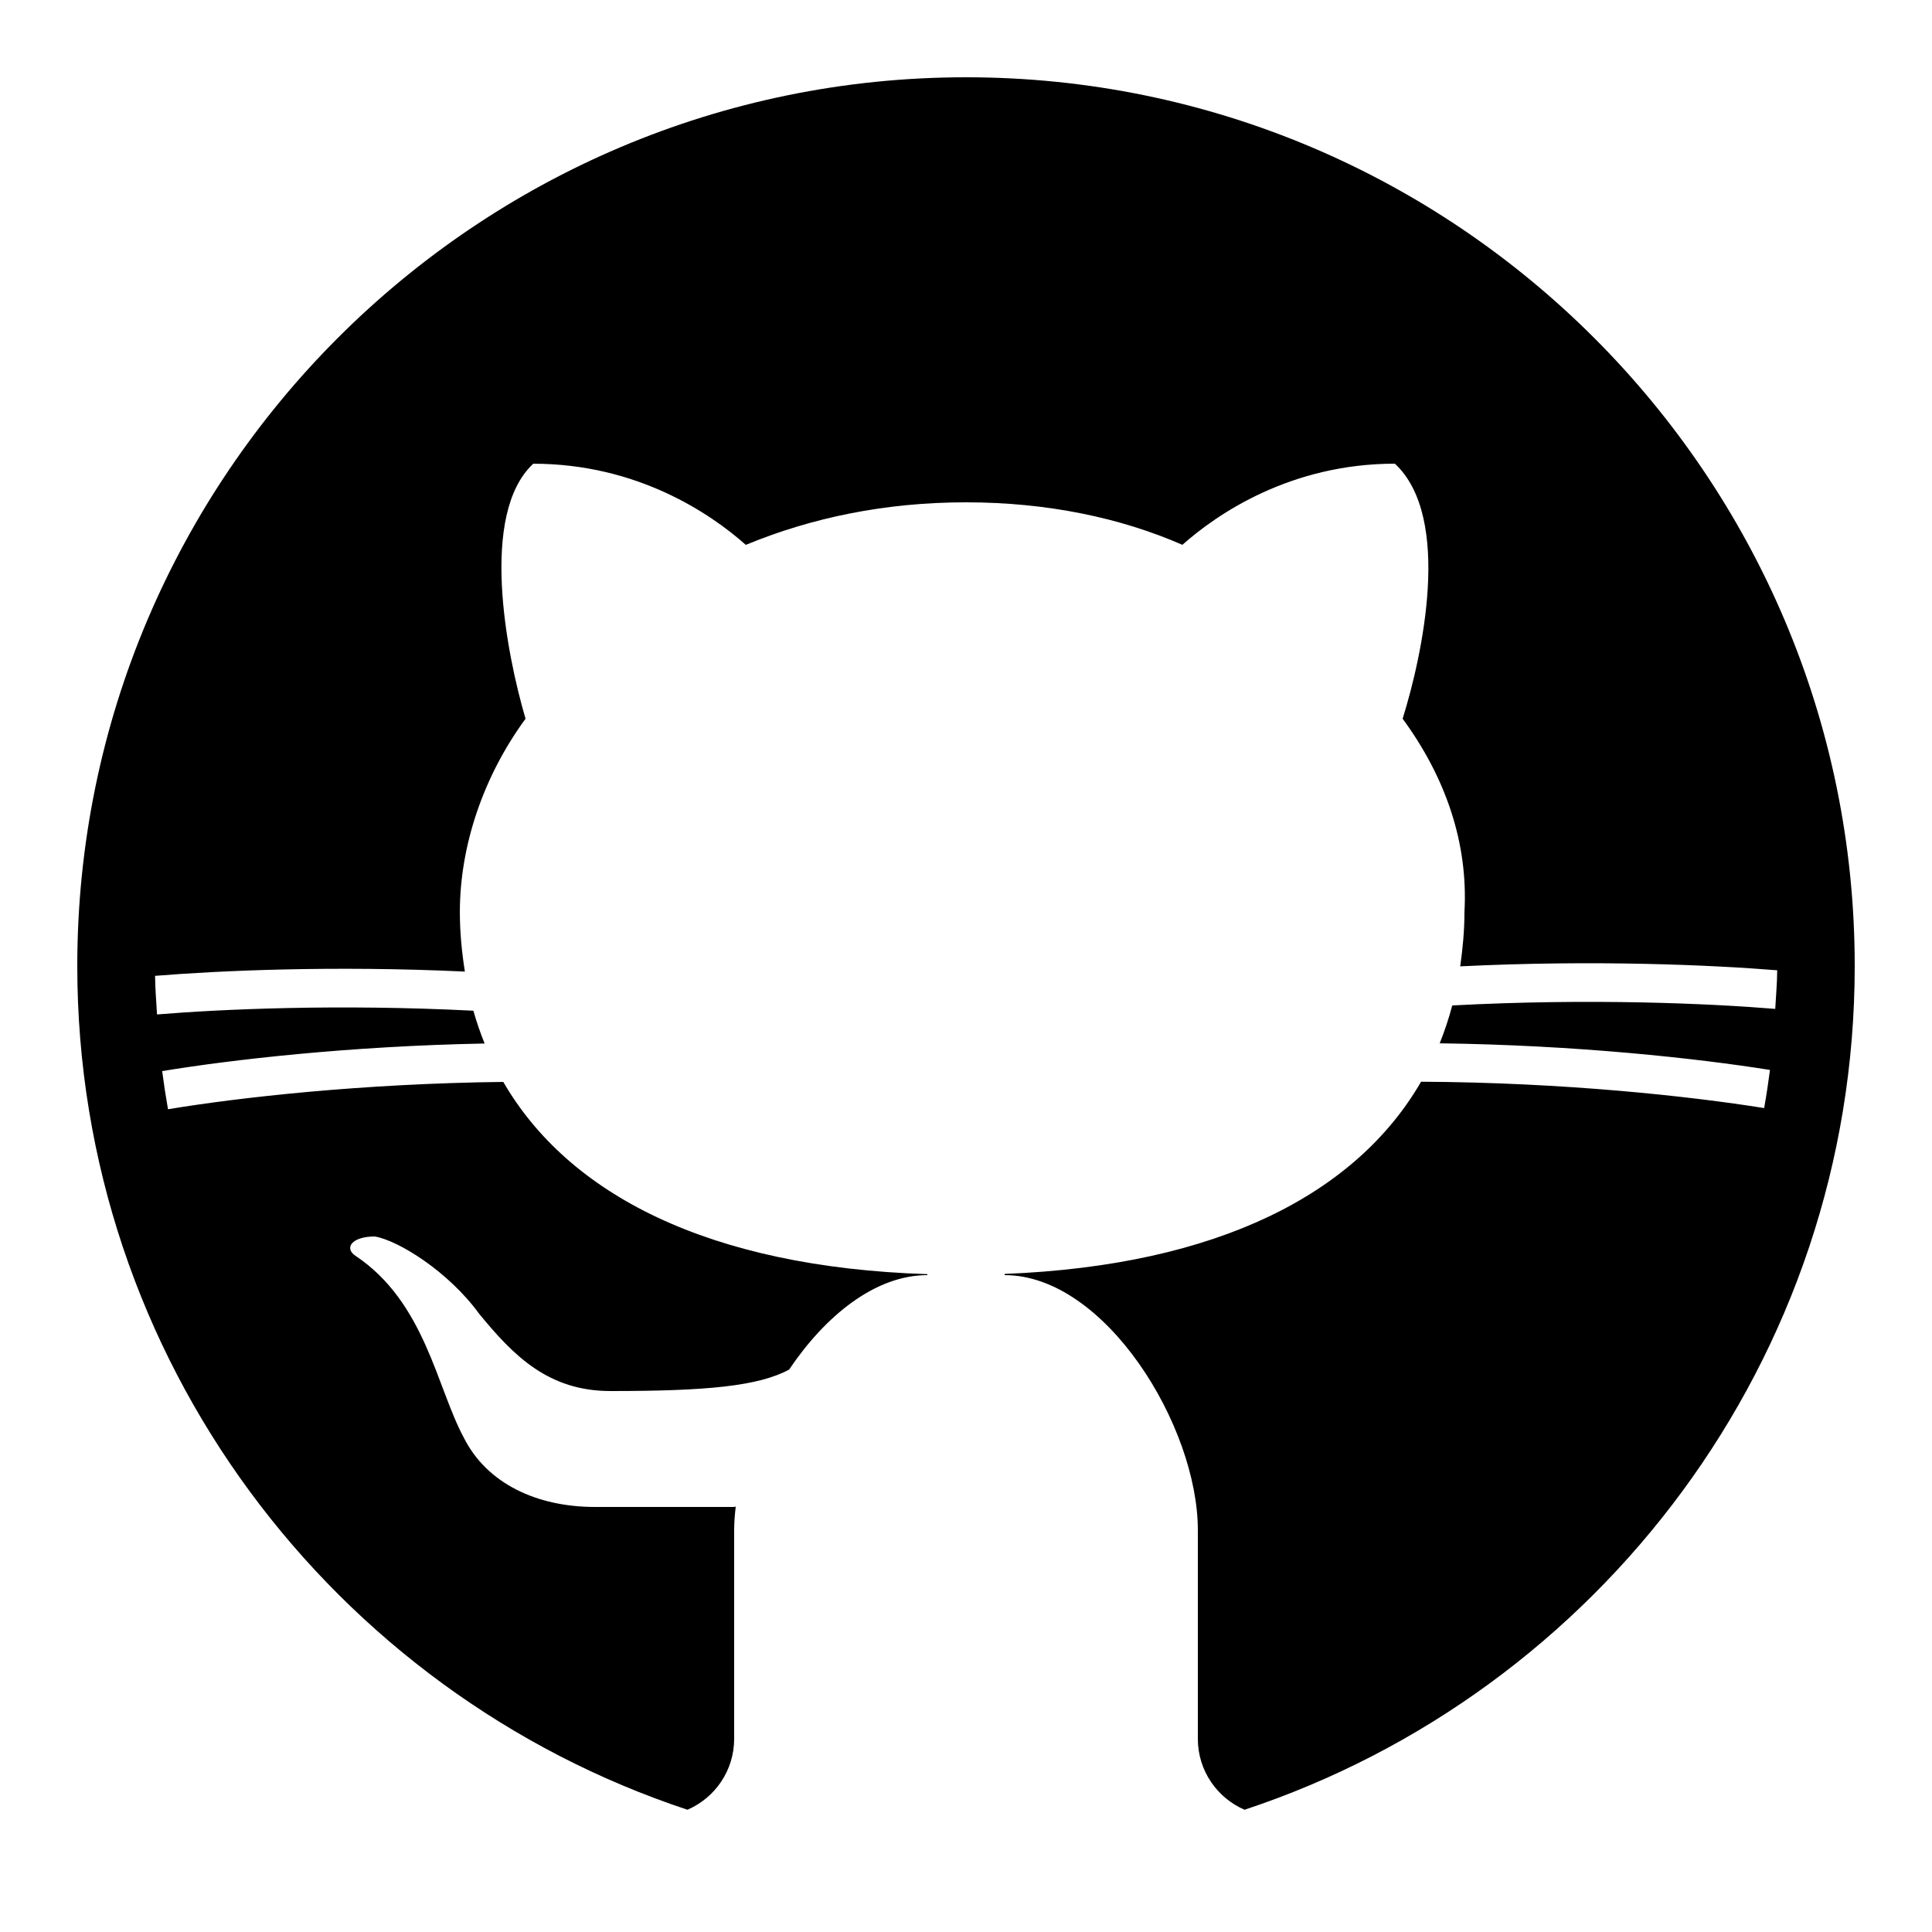
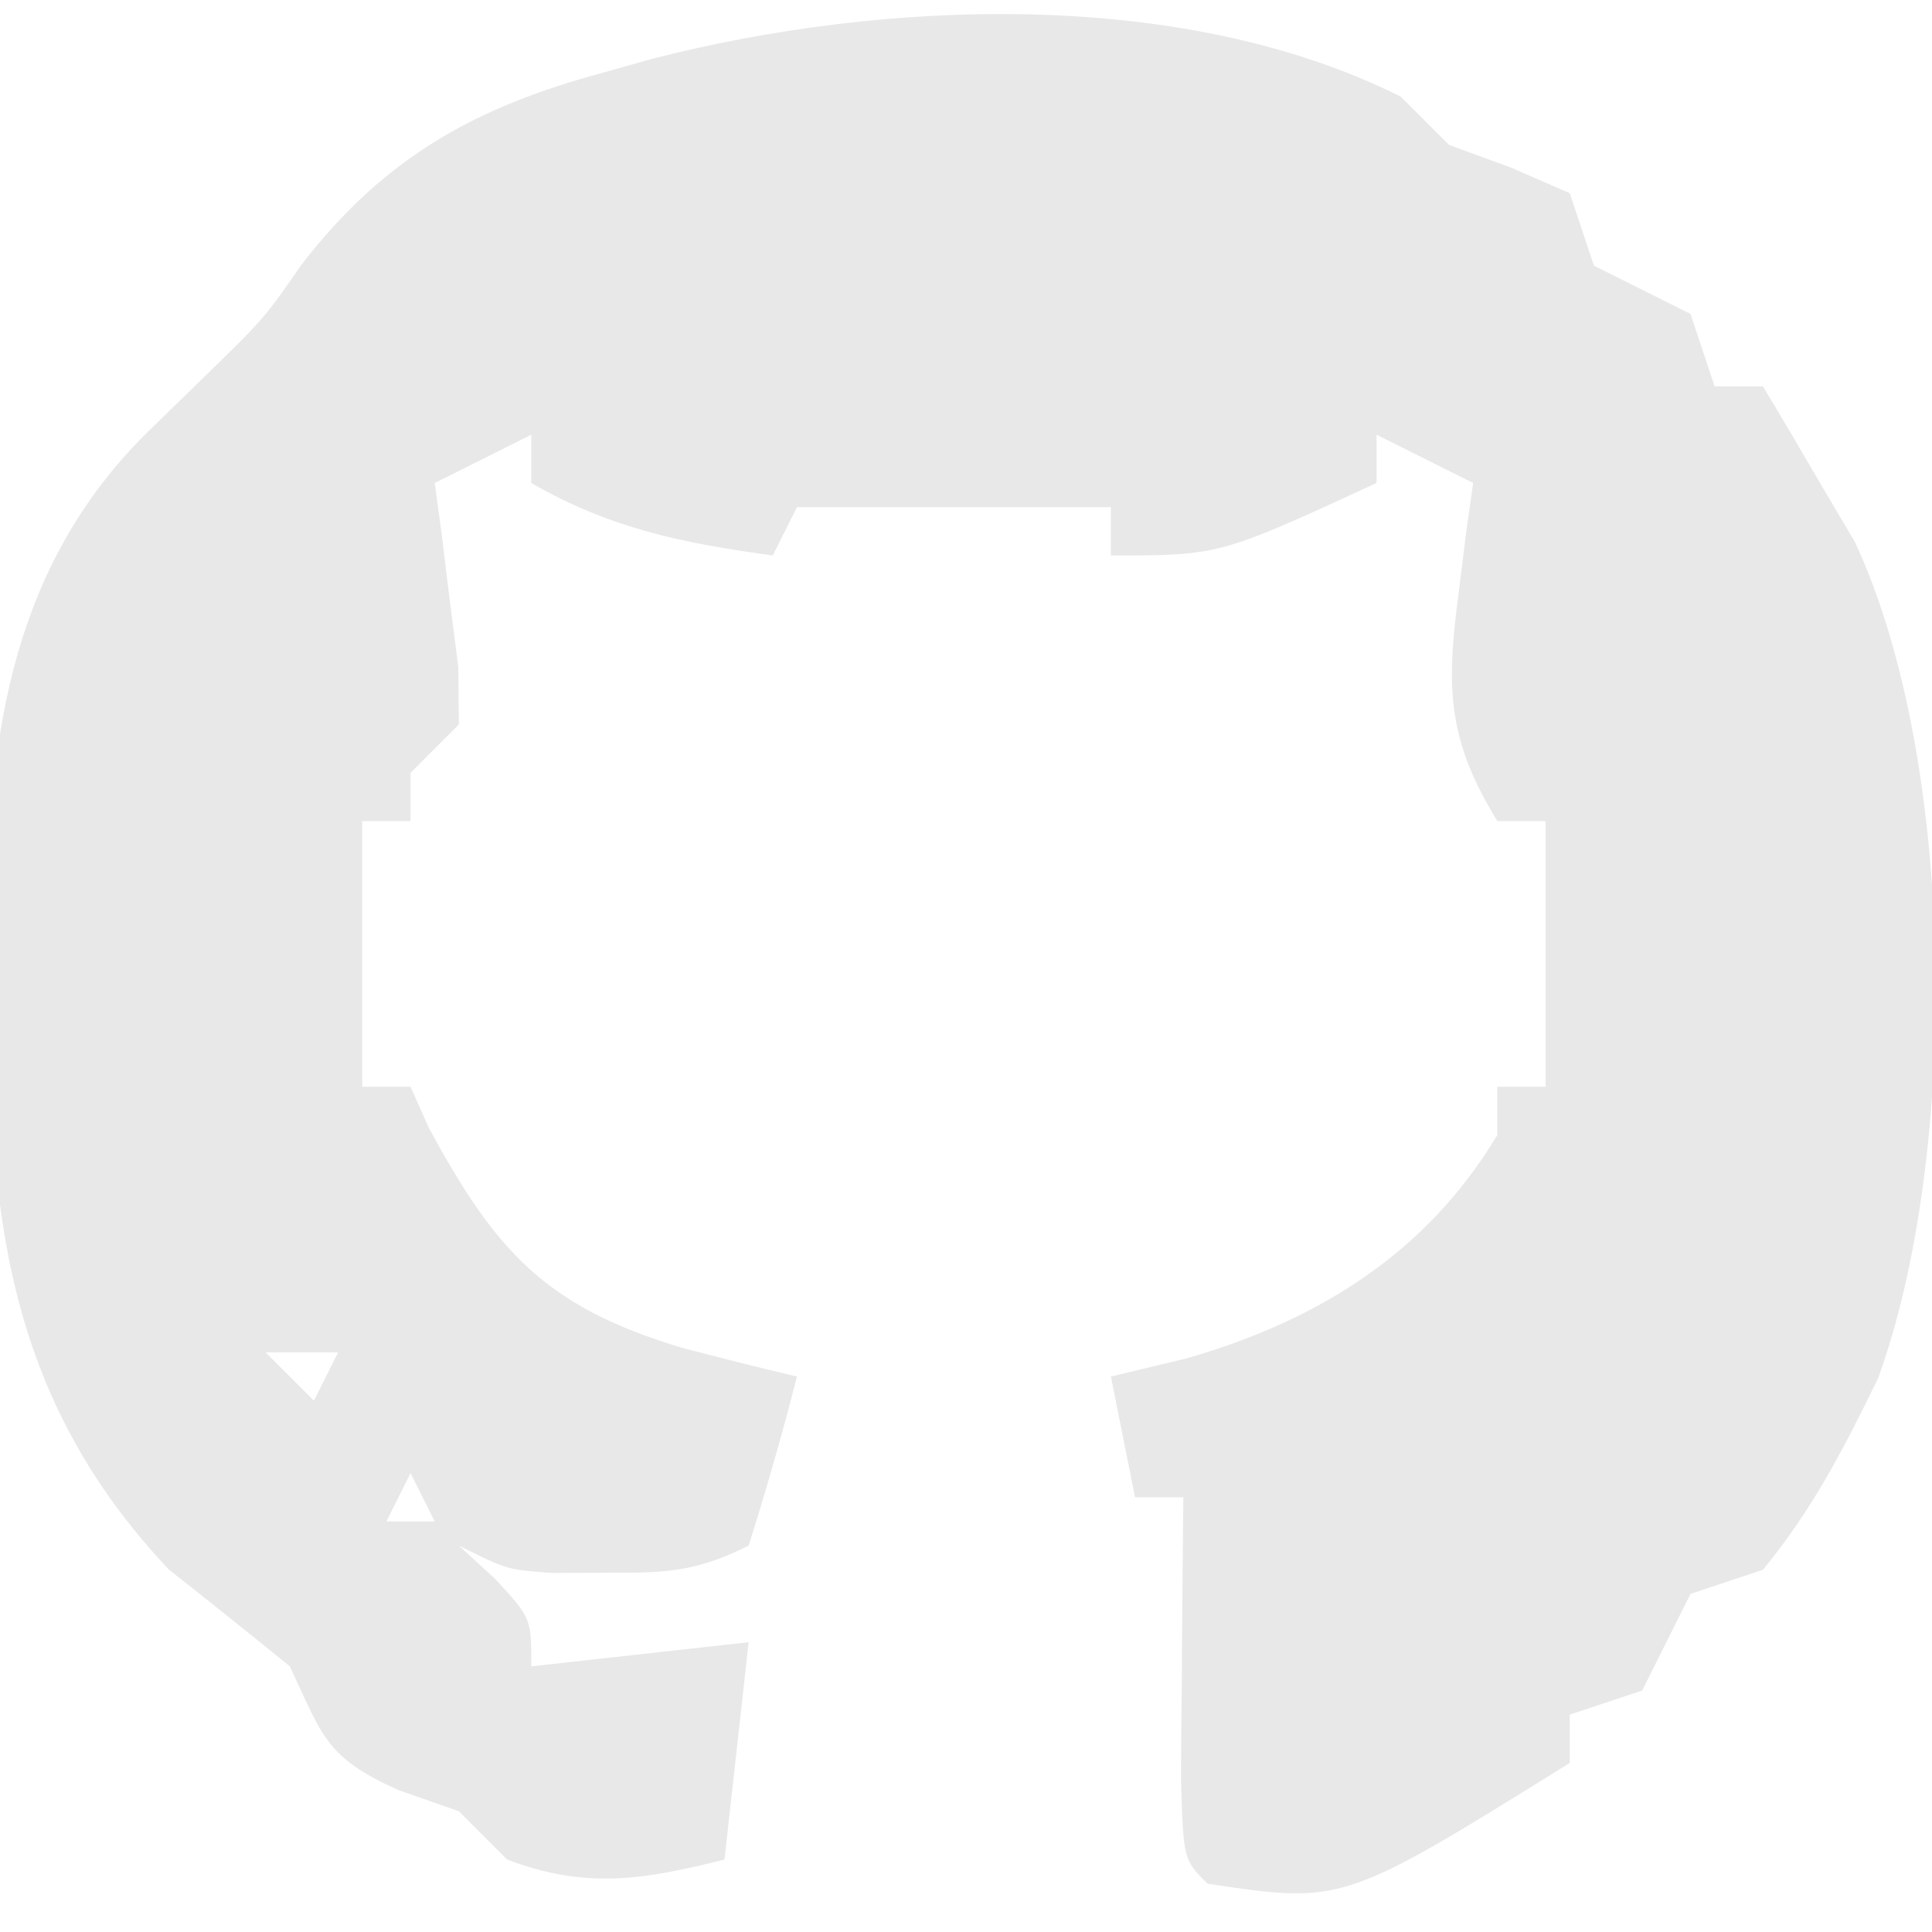
- <svg xmlns="http://www.w3.org/2000/svg" viewBox="0 0 50 50" width="50px" height="50px">
-   <path d="M17.791,46.836C18.502,46.53,19,45.823,19,45v-5.4c0-0.197,0.016-0.402,0.041-0.61C19.027,38.994,19.014,38.997,19,39 c0,0-3,0-3.6,0c-1.5,0-2.8-0.6-3.4-1.8c-0.7-1.3-1-3.5-2.8-4.7C8.9,32.3,9.1,32,9.7,32c0.6,0.1,1.9,0.9,2.7,2c0.9,1.1,1.8,2,3.4,2 c2.487,0,3.82-0.125,4.622-0.555C21.356,34.056,22.649,33,24,33v-0.025c-5.668-0.182-9.289-2.066-10.975-4.975 c-3.665,0.042-6.856,0.405-8.677,0.707c-0.058-0.327-0.108-0.656-0.151-0.987c1.797-0.296,4.843-0.647,8.345-0.714 c-0.112-0.276-0.209-0.559-0.291-0.849c-3.511-0.178-6.541-0.039-8.187,0.097c-0.02-0.332-0.047-0.663-0.051-0.999 c1.649-0.135,4.597-0.27,8.018-0.111c-0.079-0.5-0.13-1.011-0.13-1.543c0-1.7,0.6-3.5,1.7-5c-0.5-1.7-1.2-5.3,0.2-6.6 c2.7,0,4.6,1.3,5.5,2.1C21,13.4,22.9,13,25,13s4,0.4,5.6,1.1c0.9-0.8,2.8-2.1,5.5-2.1c1.5,1.4,0.7,5,0.2,6.6c1.1,1.5,1.7,3.2,1.6,5 c0,0.484-0.045,0.951-0.11,1.409c3.499-0.172,6.527-0.034,8.204,0.102c-0.002,0.337-0.033,0.666-0.051,0.999 c-1.671-0.138-4.775-0.28-8.359-0.089c-0.089,0.336-0.197,0.663-0.325,0.98c3.546,0.046,6.665,0.389,8.548,0.689 c-0.043,0.332-0.093,0.661-0.151,0.987c-1.912-0.306-5.171-0.664-8.879-0.682C35.112,30.873,31.557,32.75,26,32.969V33 c2.6,0,5,3.9,5,6.6V45c0,0.823,0.498,1.53,1.209,1.836C41.37,43.804,48,35.164,48,25C48,12.318,37.683,2,25,2S2,12.318,2,25 C2,35.164,8.63,43.804,17.791,46.836z" />
+ <svg xmlns="http://www.w3.org/2000/svg" version="1.1" width="80" height="80">
+   <path d="M0 0 C0.66 0.66 1.32 1.32 2 2 C3.268 2.464 3.268 2.464 4.562 2.938 C5.367 3.288 6.171 3.639 7 4 C7.495 5.485 7.495 5.485 8 7 C8.99 7.495 8.99 7.495 10 8 C10.99 8.495 10.99 8.495 12 9 C12.495 10.485 12.495 10.485 13 12 C13.66 12 14.32 12 15 12 C15.824 13.368 16.634 14.745 17.438 16.125 C17.89 16.891 18.342 17.656 18.809 18.445 C23.017 27.469 23.155 43.748 19.766 53.074 C18.356 55.968 17.046 58.517 15 61 C13.515 61.495 13.515 61.495 12 62 C11.67 62.66 11.34 63.32 11 64 C10.67 64.66 10.34 65.32 10 66 C8.515 66.495 8.515 66.495 7 67 C7 67.66 7 68.32 7 69 C-2.388 74.842 -2.388 74.842 -8 74 C-9 73 -9 73 -9.098 69.621 C-9.091 68.227 -9.079 66.832 -9.062 65.438 C-9.058 64.727 -9.053 64.016 -9.049 63.283 C-9.037 61.522 -9.019 59.761 -9 58 C-9.66 58 -10.32 58 -11 58 C-11.33 56.35 -11.66 54.7 -12 53 C-10.969 52.752 -9.938 52.505 -8.875 52.25 C-3.447 50.69 1.049 47.919 4 43 C4 42.34 4 41.68 4 41 C4.66 41 5.32 41 6 41 C6 37.37 6 33.74 6 30 C5.34 30 4.68 30 4 30 C1.971 26.685 1.873 24.568 2.375 20.75 C2.486 19.858 2.597 18.966 2.711 18.047 C2.806 17.371 2.902 16.696 3 16 C1.68 15.34 0.36 14.68 -1 14 C-1 14.66 -1 15.32 -1 16 C-7.5 19 -7.5 19 -12 19 C-12 18.34 -12 17.68 -12 17 C-16.29 17 -20.58 17 -25 17 C-25.33 17.66 -25.66 18.32 -26 19 C-29.719 18.493 -32.735 17.884 -36 16 C-36 15.34 -36 14.68 -36 14 C-37.98 14.99 -37.98 14.99 -40 16 C-39.905 16.699 -39.809 17.397 -39.711 18.117 C-39.6 19.027 -39.489 19.937 -39.375 20.875 C-39.201 22.232 -39.201 22.232 -39.023 23.617 C-39.016 24.404 -39.008 25.19 -39 26 C-39.66 26.66 -40.32 27.32 -41 28 C-41 28.66 -41 29.32 -41 30 C-41.66 30 -42.32 30 -43 30 C-43 33.63 -43 37.26 -43 41 C-42.34 41 -41.68 41 -41 41 C-40.752 41.557 -40.505 42.114 -40.25 42.688 C-37.474 47.823 -35.398 50.121 -29.75 51.812 C-28.171 52.225 -26.589 52.627 -25 53 C-25.599 55.352 -26.269 57.686 -27 60 C-29.245 61.123 -30.515 61.134 -33 61.125 C-34.052 61.129 -34.052 61.129 -35.125 61.133 C-37 61 -37 61 -39 60 C-38.505 60.454 -38.01 60.907 -37.5 61.375 C-36 63 -36 63 -36 65 C-31.545 64.505 -31.545 64.505 -27 64 C-27.33 66.97 -27.66 69.94 -28 73 C-31.35 73.838 -33.73 74.241 -37 73 C-37.66 72.34 -38.32 71.68 -39 71 C-39.825 70.711 -40.65 70.422 -41.5 70.125 C-44.527 68.763 -44.632 67.906 -46 65 C-47.654 63.651 -49.322 62.319 -51 61 C-57.799 53.801 -58.505 46.008 -58.438 36.562 C-58.457 35.577 -58.477 34.592 -58.498 33.576 C-58.493 26.24 -57.373 19.373 -52 14 C-51.196 13.216 -50.391 12.432 -49.562 11.625 C-47.063 9.19 -47.063 9.19 -45.5 6.938 C-42.076 2.515 -38.333 0.436 -33 -1 C-32.341 -1.186 -31.683 -1.371 -31.004 -1.562 C-21.411 -4.025 -9.055 -4.528 0 0 Z M-47 52 C-46.34 52.66 -45.68 53.32 -45 54 C-44.67 53.34 -44.34 52.68 -44 52 C-44.99 52 -45.98 52 -47 52 Z M-41 57 C-41.33 57.66 -41.66 58.32 -42 59 C-41.34 59 -40.68 59 -40 59 C-40.33 58.34 -40.66 57.68 -41 57 Z " fill="#E8E8E8" transform="translate(58,4)" />
+   <path d="" fill="#000000" transform="translate(0,0)" />
+   <path d="" fill="#000000" transform="translate(0,0)" />
+   <path d="" fill="#000000" transform="translate(0,0)" />
+   <path d="" fill="#000000" transform="translate(0,0)" />
+   <path d="" fill="#000000" transform="translate(0,0)" />
+   <path d="" fill="#000000" transform="translate(0,0)" />
+   <path d="" fill="#000000" transform="translate(0,0)" />
+   <path d="" fill="#000000" transform="translate(0,0)" />
+   <path d="" fill="#000000" transform="translate(0,0)" />
+   <path d="" fill="#000000" transform="translate(0,0)" />
+   <path d="" fill="#000000" transform="translate(0,0)" />
+   <path d="" fill="#000000" transform="translate(0,0)" />
+   <path d="" fill="#000000" transform="translate(0,0)" />
+   <path d="" fill="#000000" transform="translate(0,0)" />
+   <path d="" fill="#000000" transform="translate(0,0)" />
+   <path d="" fill="#000000" transform="translate(0,0)" />
+   <path d="" fill="#000000" transform="translate(0,0)" />
+   <path d="" fill="#000000" transform="translate(0,0)" />
+   <path d="" fill="#000000" transform="translate(0,0)" />
+   <path d="" fill="#000000" transform="translate(0,0)" />
+   <path d="" fill="#000000" transform="translate(0,0)" />
+   <path d="" fill="#000000" transform="translate(0,0)" />
+   <path d="" fill="#000000" transform="translate(0,0)" />
+   <path d="" fill="#000000" transform="translate(0,0)" />
+   <path d="" fill="#000000" transform="translate(0,0)" />
+   <path d="" fill="#000000" transform="translate(0,0)" />
+   <path d="" fill="#000000" transform="translate(0,0)" />
+   <path d="" fill="#000000" transform="translate(0,0)" />
+   <path d="" fill="#000000" transform="translate(0,0)" />
+   <path d="" fill="#000000" transform="translate(0,0)" />
+   <path d="" fill="#000000" transform="translate(0,0)" />
+   <path d="" fill="#000000" transform="translate(0,0)" />
+   <path d="" fill="#000000" transform="translate(0,0)" />
</svg>
